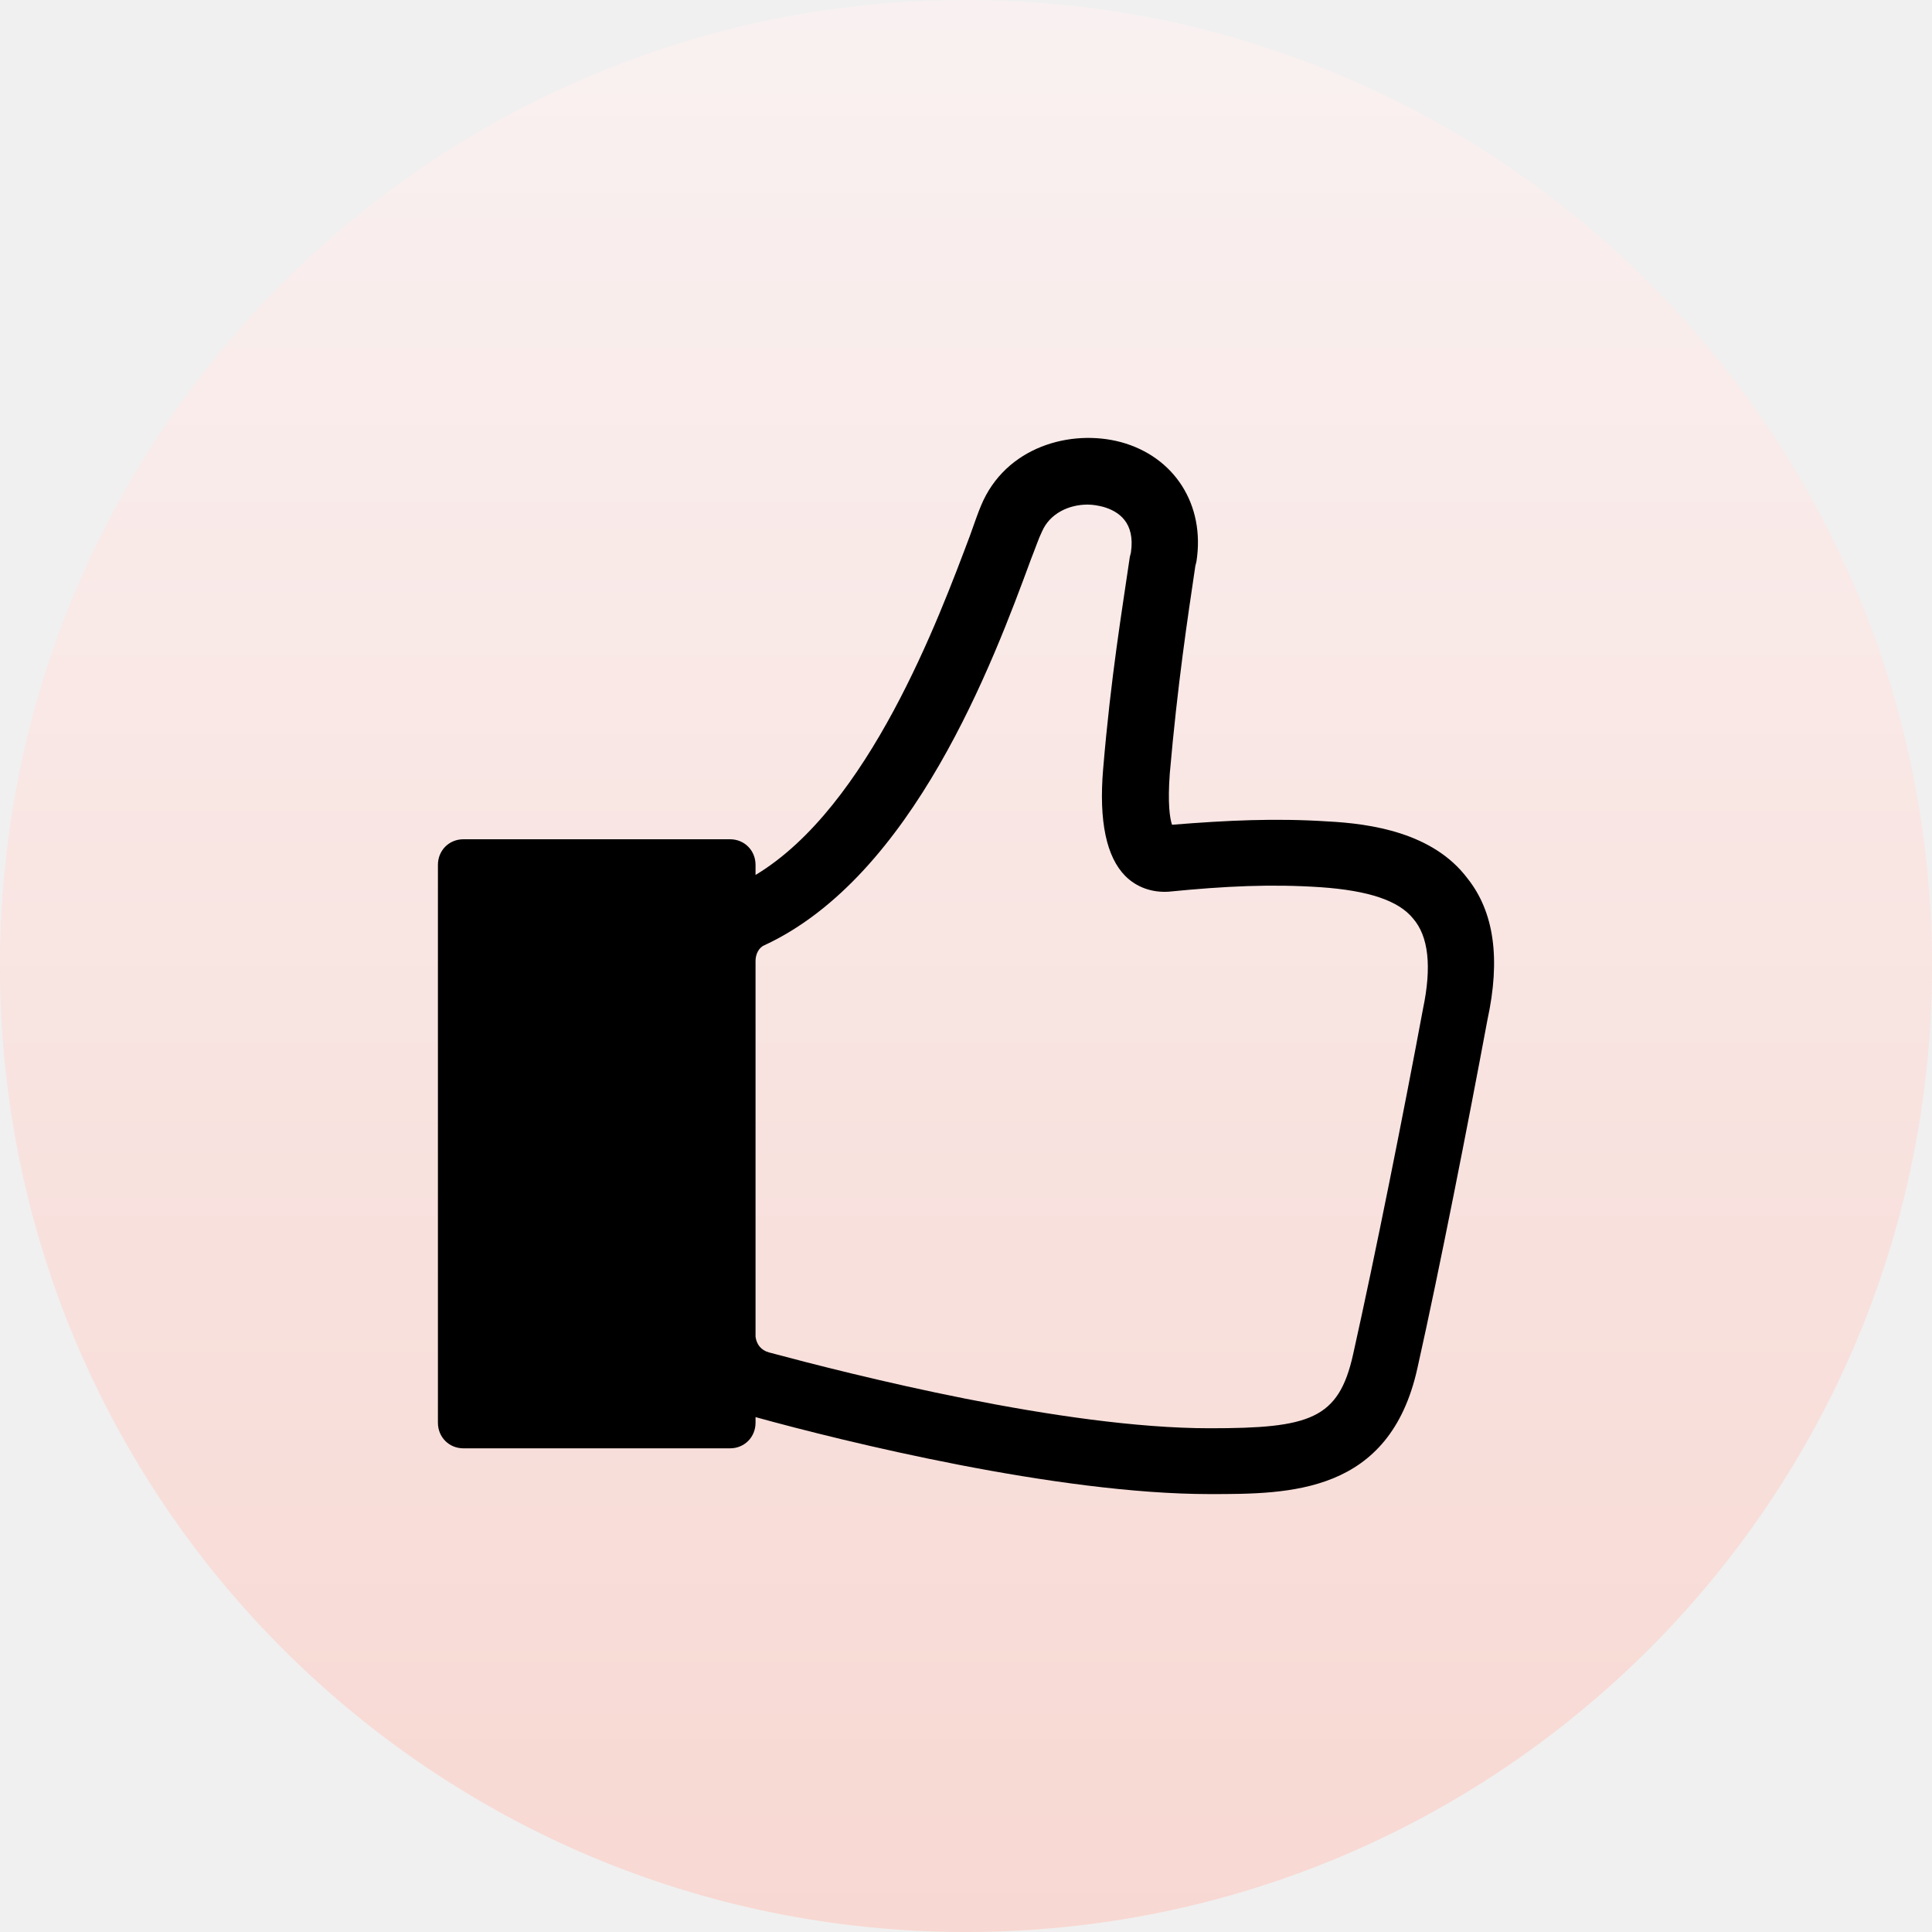
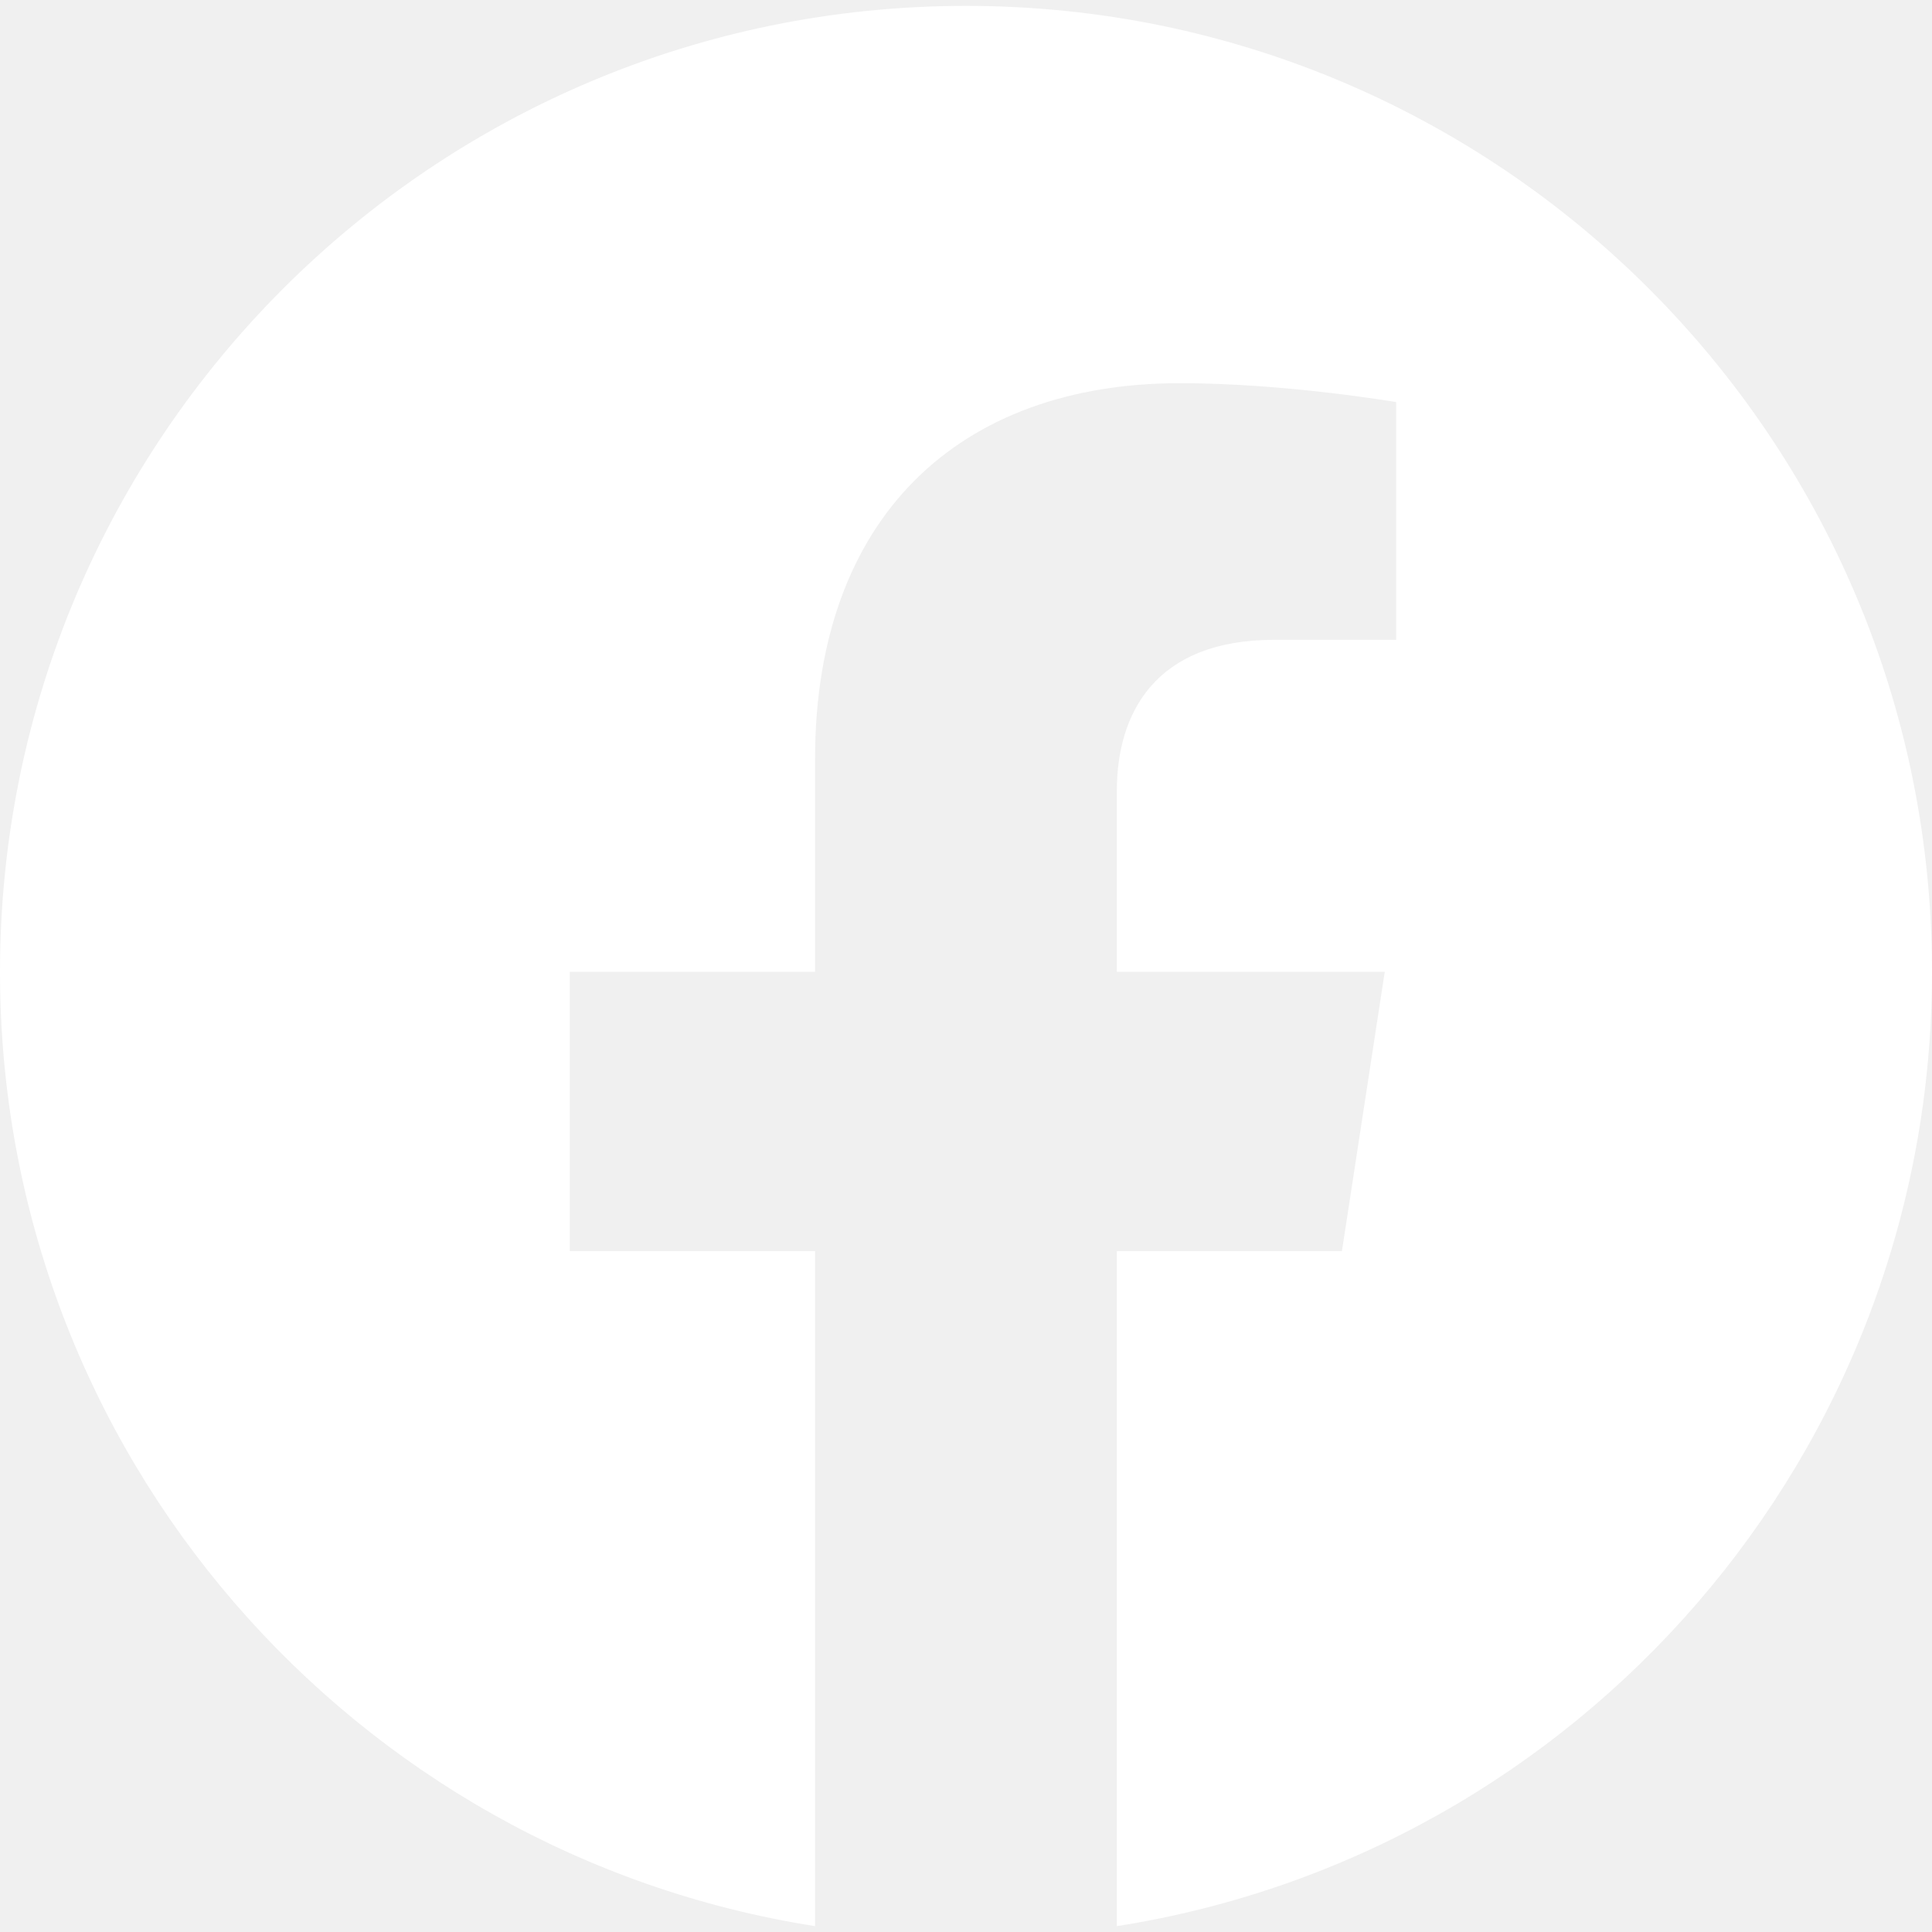
- <svg xmlns="http://www.w3.org/2000/svg" width="75" height="75" viewBox="0 0 75 75" fill="none">
-   <circle cx="37.5" cy="37.5" r="37.5" fill="url(#paint0_linear_39_289)" />
-   <path d="M56.965 34.096C55.629 32.32 53.215 31.974 51.533 31.887C49.507 31.757 47.653 31.844 45.497 32.017C45.411 31.757 45.325 31.194 45.411 30.025C45.713 26.561 46.101 24.006 46.403 21.97L46.446 21.797C46.791 19.588 45.584 17.726 43.514 17.163C41.574 16.644 39.031 17.337 38.082 19.632C37.953 19.935 37.823 20.325 37.651 20.801C36.444 24.006 33.728 31.324 29.33 33.966V33.576C29.33 33.013 28.899 32.58 28.339 32.58H17.992C17.431 32.58 17 33.013 17 33.576V55.228C17 55.791 17.431 56.224 17.992 56.224H28.339C28.899 56.224 29.33 55.791 29.33 55.228V55.012C32.779 55.965 41.057 58 46.963 58C50.067 58 53.947 58 55.025 53.106C55.888 49.252 57.008 43.536 57.741 39.595C58.259 37.214 58 35.395 56.965 34.096L56.965 34.096ZM55.241 39.162C54.508 43.103 53.387 48.733 52.525 52.587C51.964 55.099 50.843 55.445 46.963 55.445C41.272 55.445 33.081 53.366 29.848 52.5C29.546 52.414 29.373 52.197 29.33 51.894V37.3C29.33 37.04 29.46 36.78 29.675 36.694C35.452 34.009 38.556 25.694 40.022 21.71C40.195 21.277 40.324 20.887 40.453 20.628C40.755 19.935 41.488 19.588 42.221 19.588C42.436 19.588 42.652 19.631 42.825 19.675C43.428 19.848 44.075 20.281 43.902 21.45L43.859 21.623C43.557 23.702 43.126 26.257 42.824 29.851C42.652 31.887 42.954 33.273 43.687 34.009C44.118 34.442 44.721 34.658 45.368 34.615C47.567 34.398 49.334 34.312 51.275 34.442C53.128 34.572 54.292 34.961 54.853 35.654C55.456 36.347 55.586 37.517 55.241 39.162L55.241 39.162Z" fill="black" />
-   <defs>
-     <linearGradient id="paint0_linear_39_289" x1="37.5" y1="0" x2="37.5" y2="75" gradientUnits="userSpaceOnUse">
-       <stop stop-color="#F9F1F1" />
-       <stop offset="1" stop-color="#F8D8D2" />
-     </linearGradient>
-   </defs>
+ <svg xmlns="http://www.w3.org/2000/svg" width="24" height="24" viewBox="0 0 24 24" fill="none">
+   <path fill="#FFFFFF" d="M24 12.073C24 5.446 18.627 0.073 12 0.073C5.373 0.073 0 5.446 0 12.073C0 18.063 4.388 23.027 10.125 23.927V15.542H7.078V12.072H10.125V9.429C10.125 6.422 11.917 4.76 14.658 4.76C15.97 4.76 17.344 4.995 17.344 4.995V7.948H15.83C14.339 7.948 13.874 8.873 13.874 9.822V12.072H17.202L16.67 15.542H13.874V23.927C19.612 23.027 24 18.062 24 12.073Z" />
</svg>
